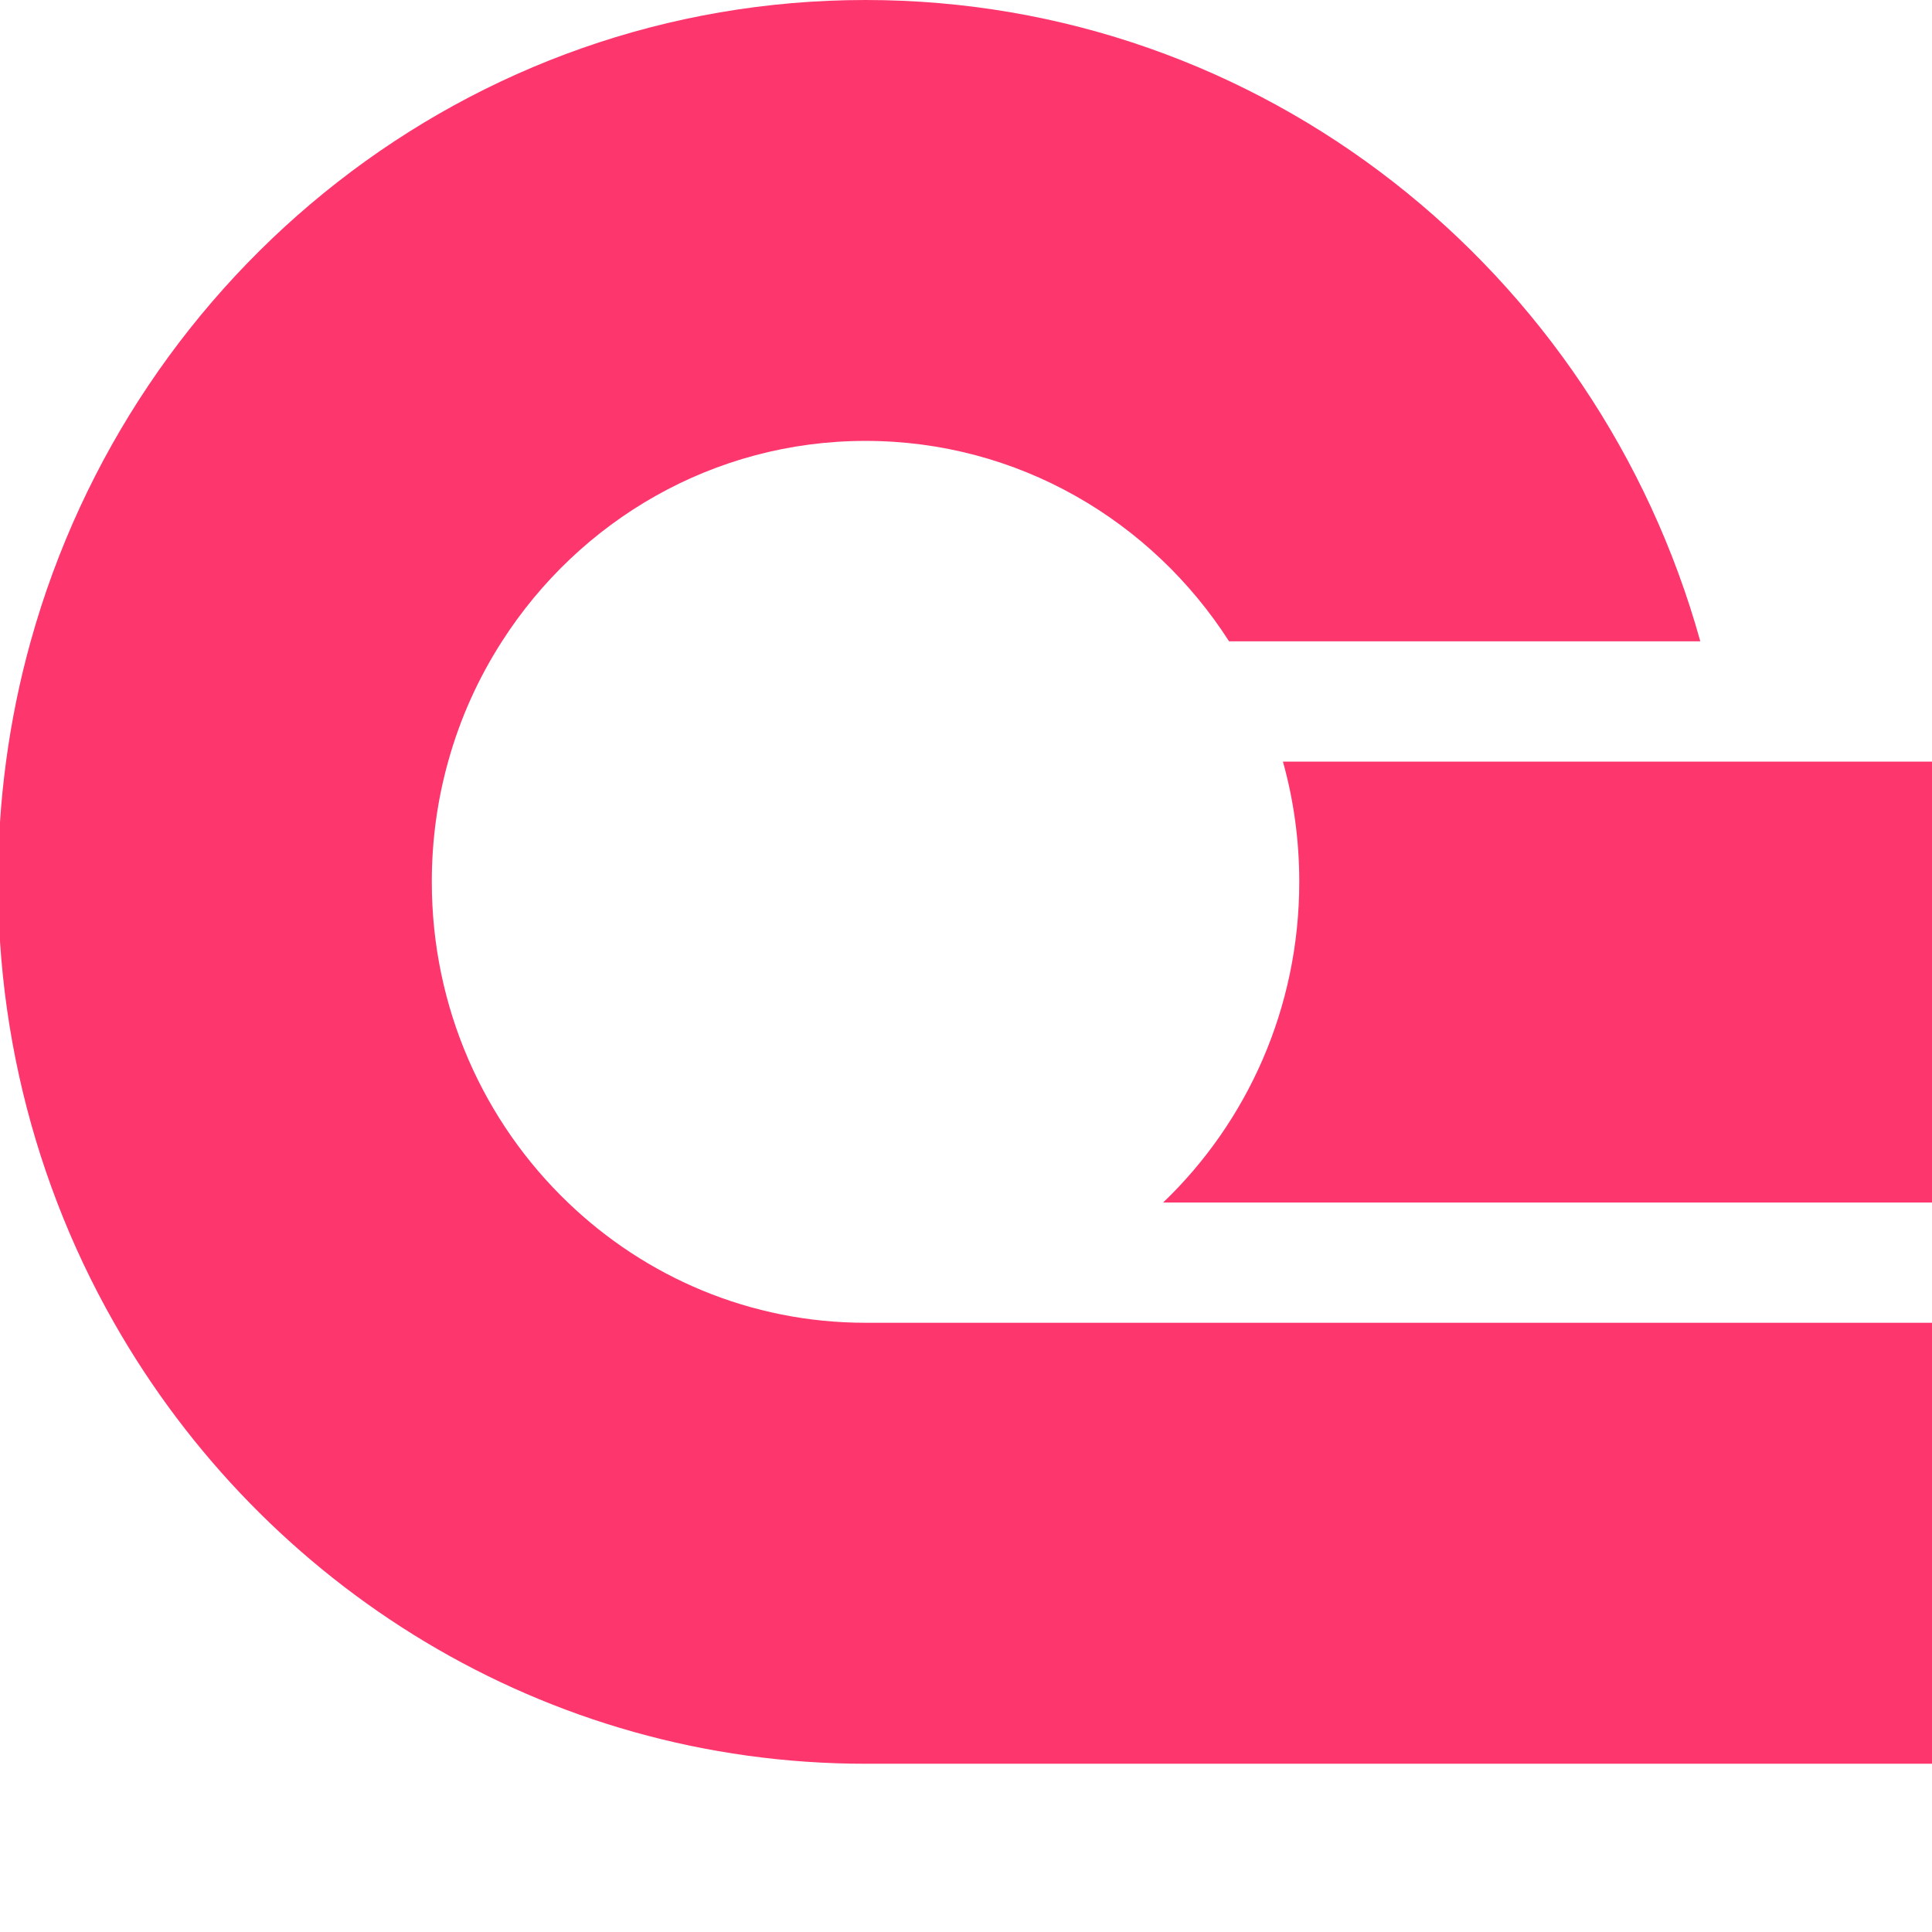
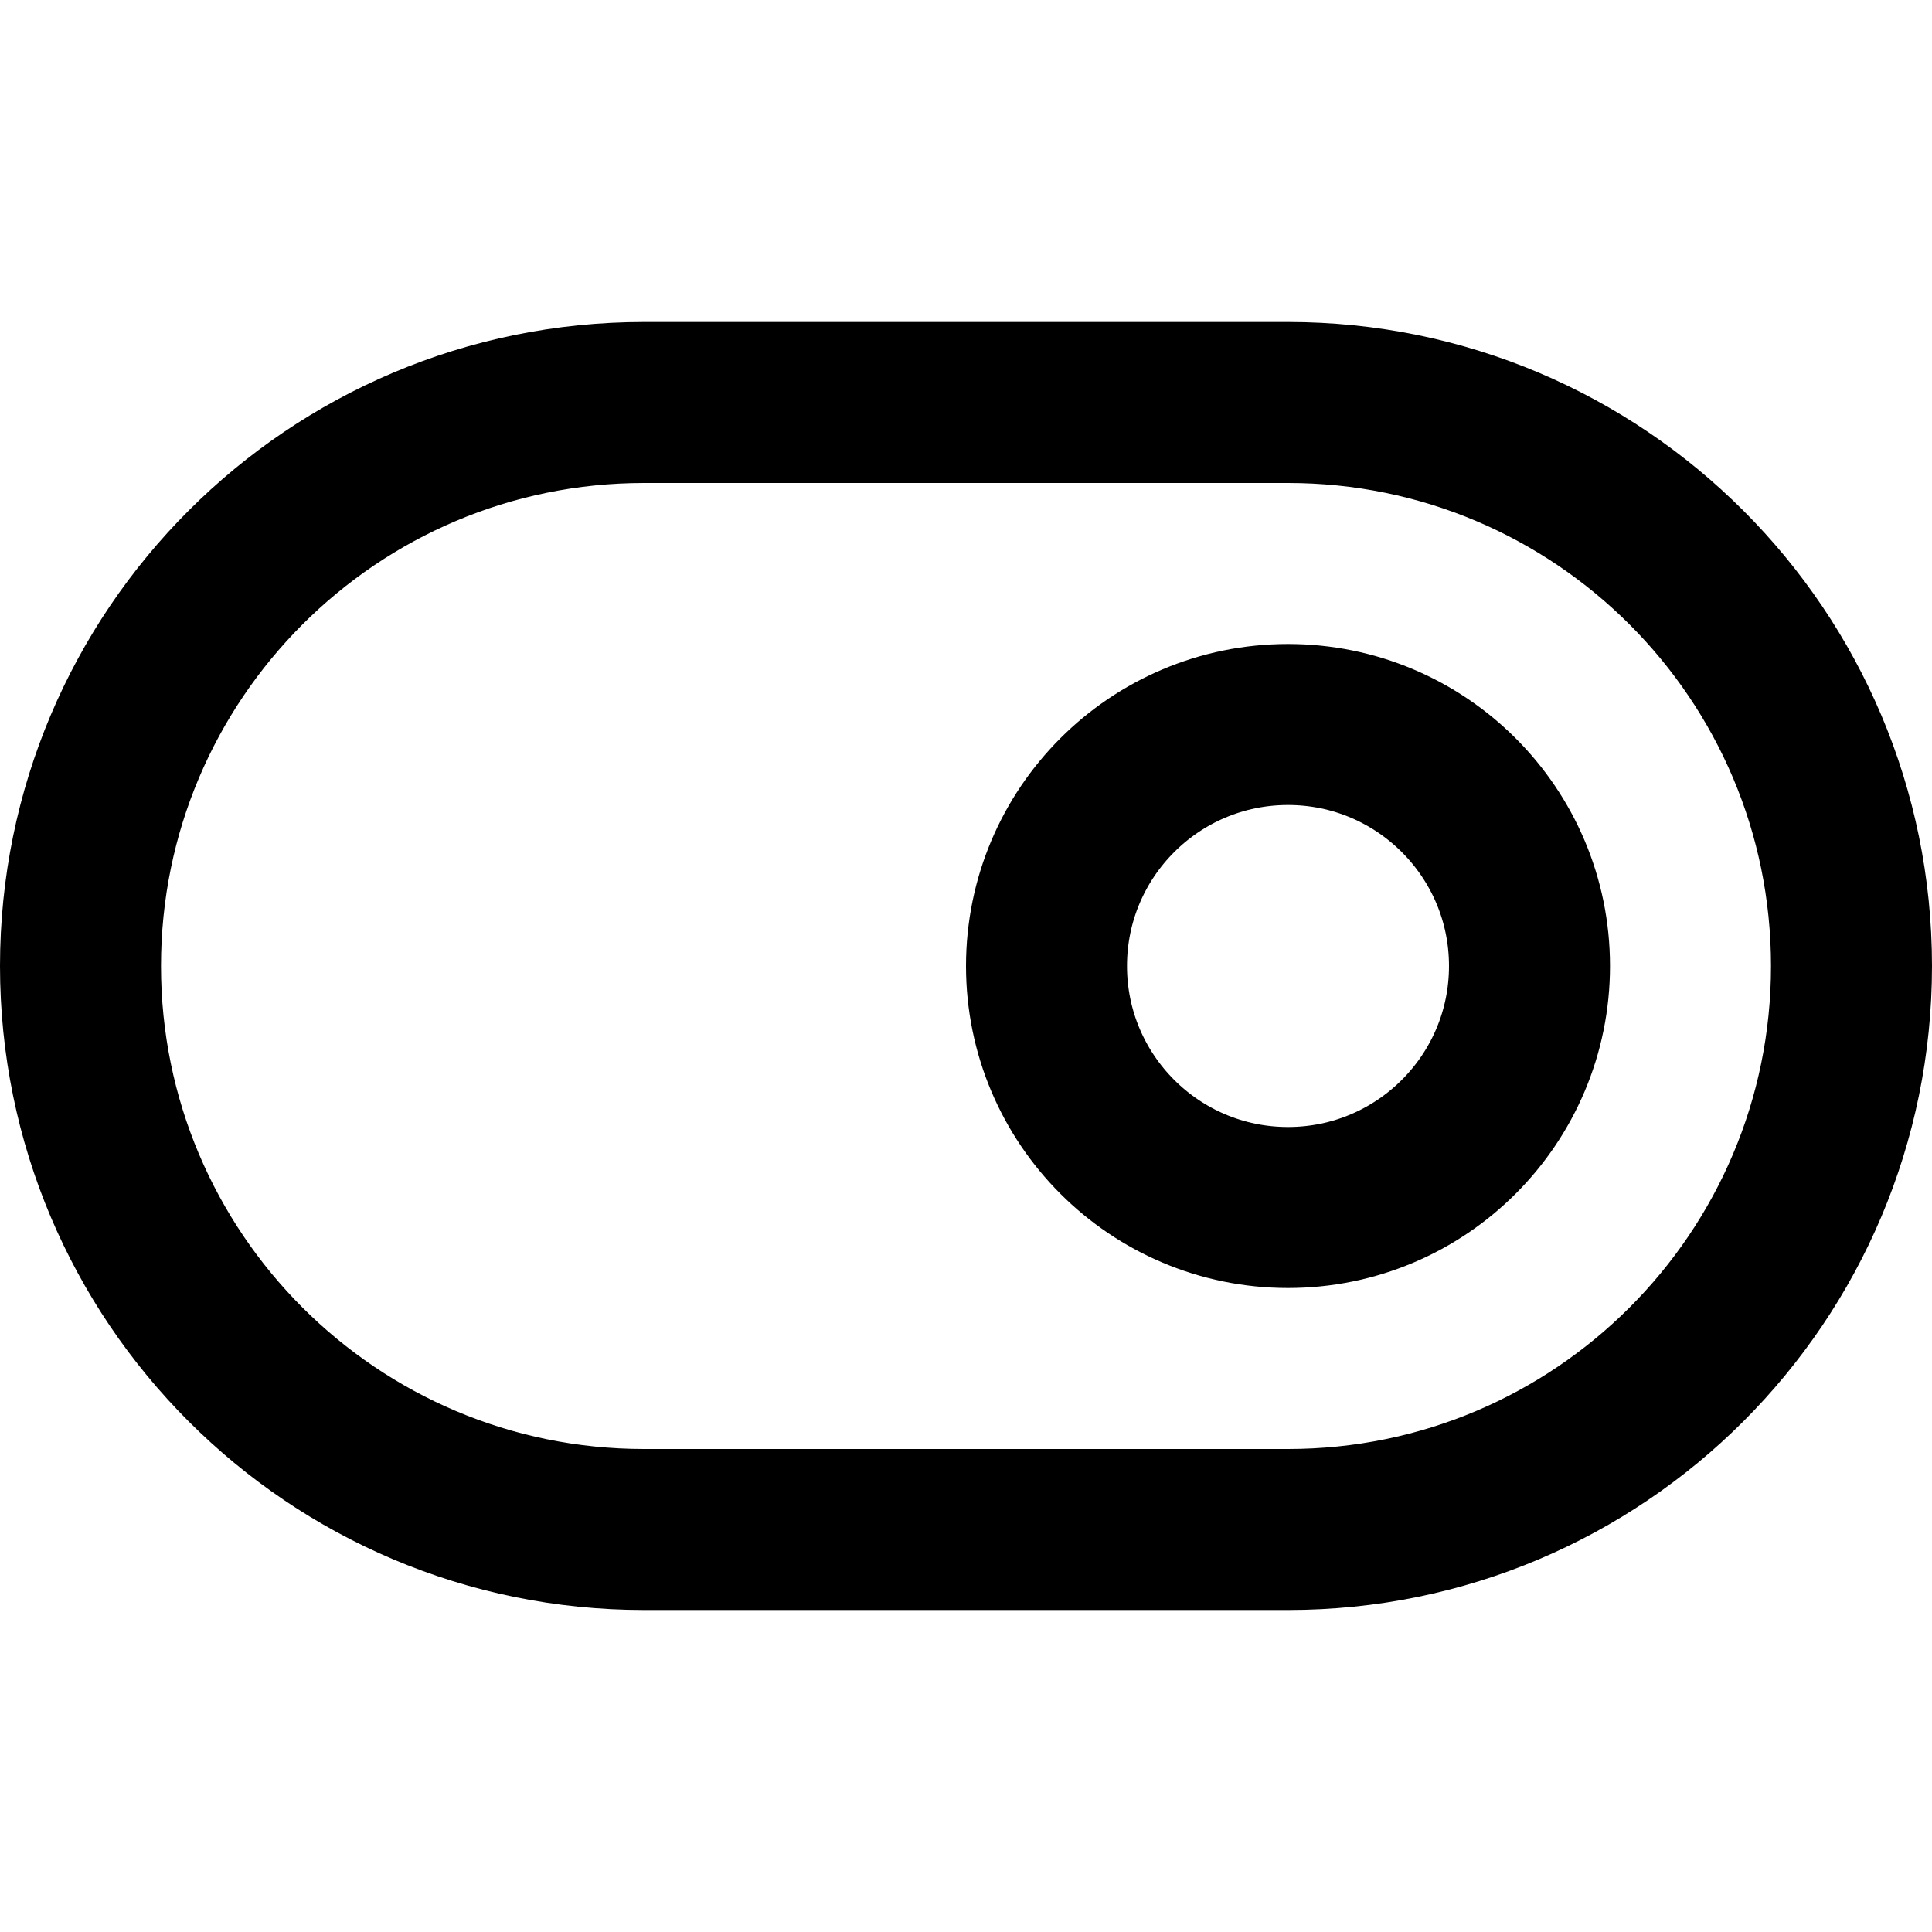
- <svg xmlns="http://www.w3.org/2000/svg" width="24" height="24" viewBox="0 0 24 24" fill="none">
-   <path d="M24.443 16.432V21.91H10.752C6.763 21.91 3.28 19.707 1.417 16.432C1.146 15.956 0.909 15.457 0.71 14.938C0.32 13.922 0.074 12.832 0 11.695V10.214C0.016 9.961 0.042 9.709 0.075 9.461C0.143 8.951 0.246 8.452 0.381 7.967C1.66 3.369 5.819 0 10.752 0C15.685 0 19.843 3.369 21.122 7.967H15.268C14.307 6.468 12.644 5.477 10.752 5.477C8.86 5.477 7.197 6.468 6.236 7.967C5.943 8.423 5.715 8.925 5.567 9.461C5.434 9.936 5.364 10.437 5.364 10.955C5.364 12.525 6.013 13.94 7.055 14.938C8.02 15.865 9.321 16.432 10.752 16.432H24.443Z" fill="#FD366E" />
-   <path d="M24.443 9.461V14.938H14.449C15.491 13.94 16.14 12.525 16.14 10.955C16.14 10.437 16.07 9.936 15.937 9.461H24.443Z" fill="#FD366E" />
+ <svg xmlns="http://www.w3.org/2000/svg" class="feather feather-toggle-right" fill="none" height="24" stroke="currentColor" stroke-linecap="round" stroke-linejoin="round" stroke-width="2" viewBox="0 0 24 24" width="24">
+   <rect height="14" rx="7" ry="7" width="22" x="1" y="5" />
+   <circle cx="16" cy="12" r="3" />
</svg>
